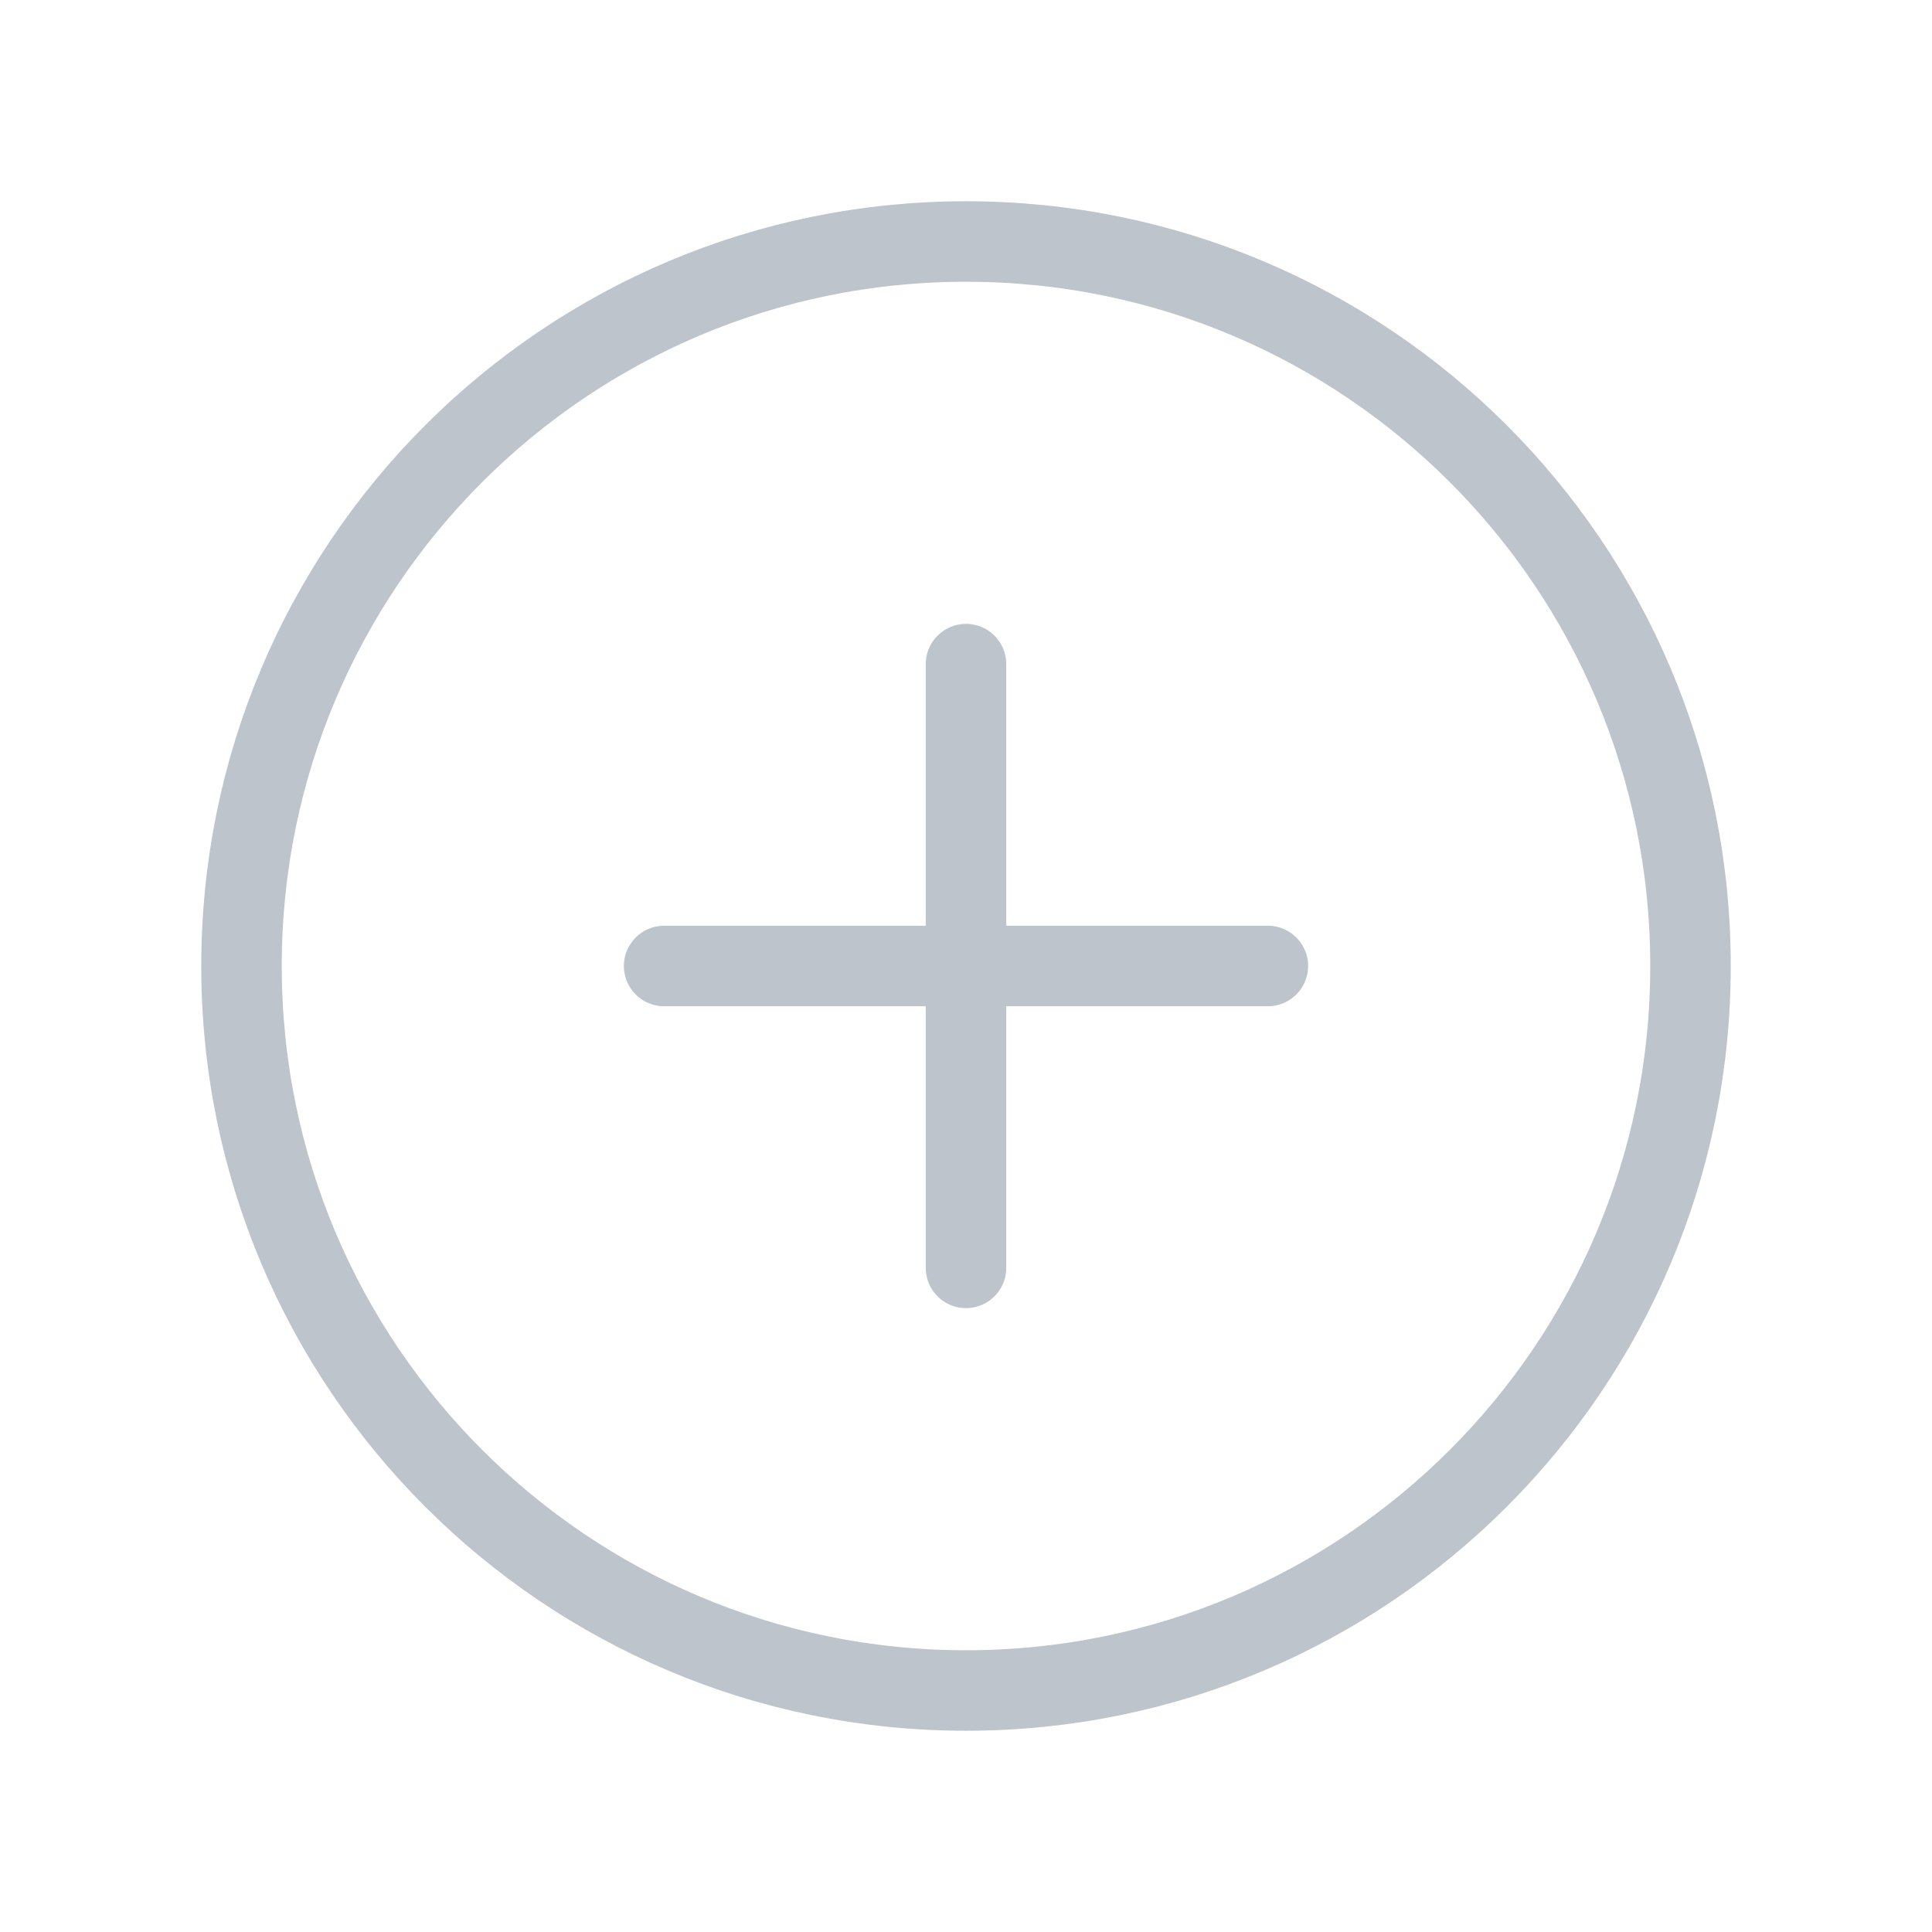
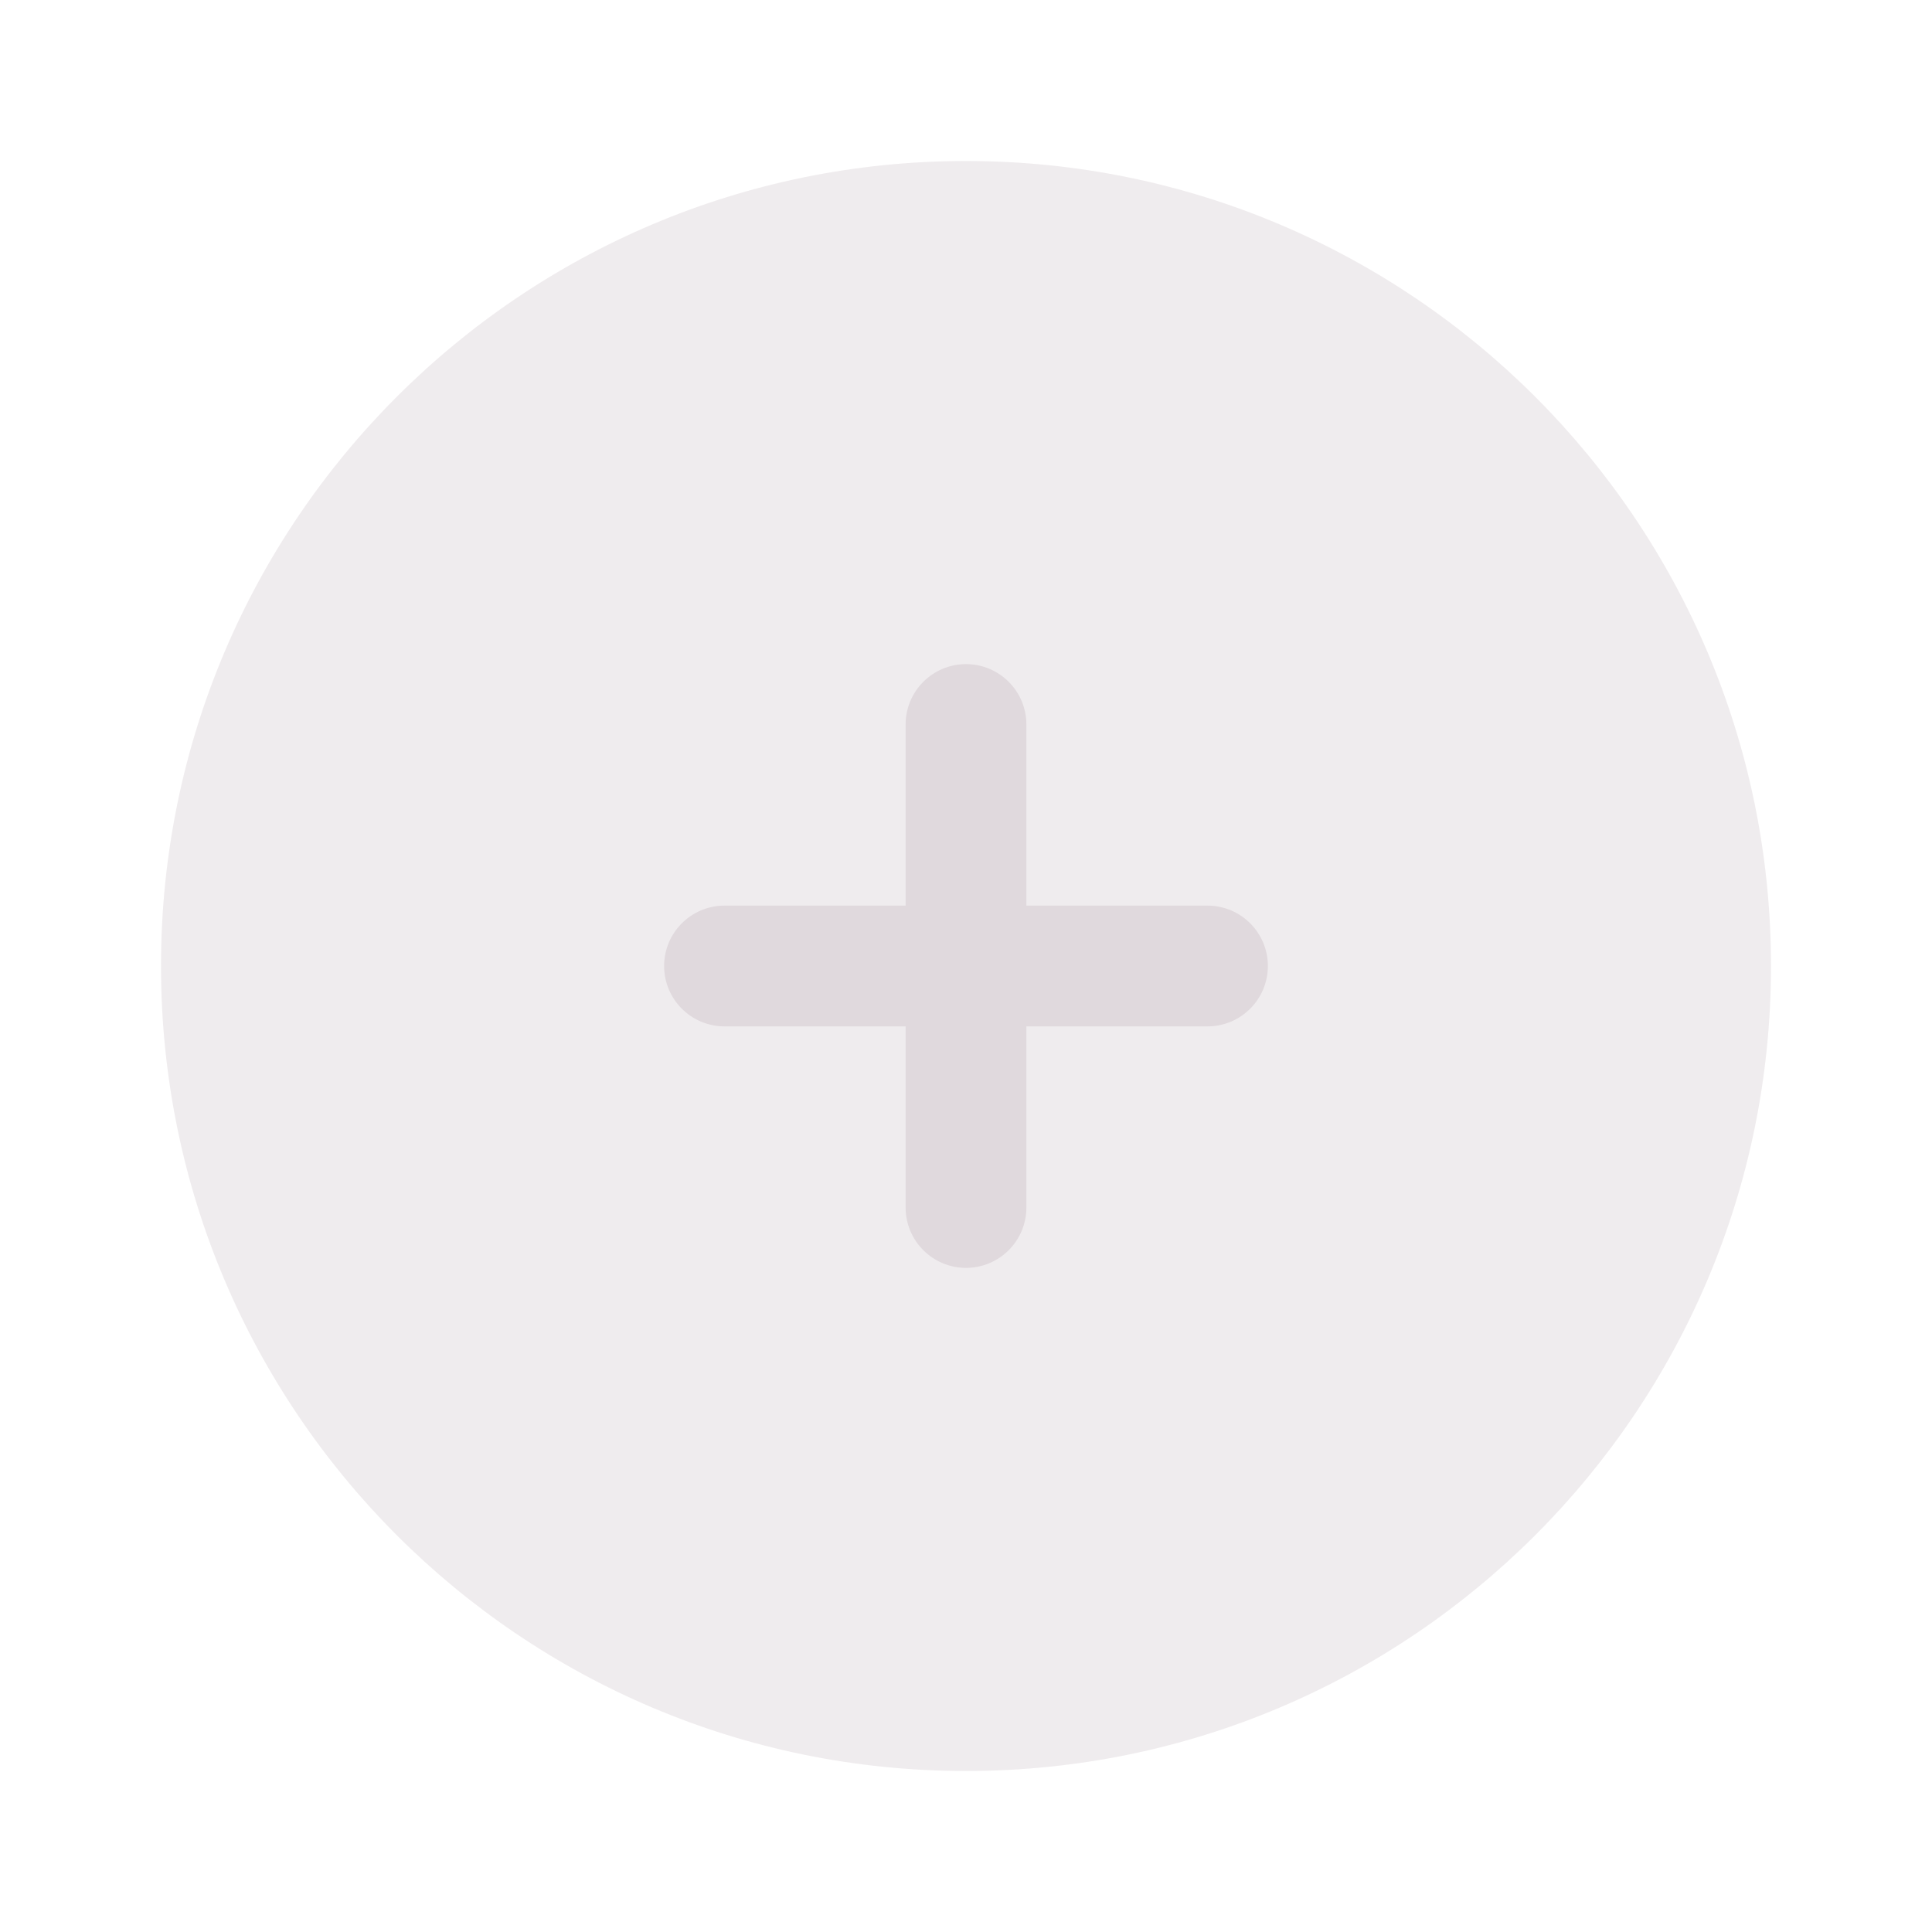
<svg xmlns="http://www.w3.org/2000/svg" width="24" height="24" viewBox="0 0 24 24" fill="none">
-   <path d="M12 21C16.971 21 21 16.971 21 12C21 7.029 16.971 3 12 3C7.029 3 3 7.029 3 12C3 16.971 7.029 21 12 21Z" stroke="#BEC4CB" stroke-linecap="round" stroke-linejoin="round" />
-   <path d="M8.25 12H15.75" stroke="#BEC4CB" stroke-linecap="round" stroke-linejoin="round" />
-   <path d="M12 8.25V15.75" stroke="#BEC4CB" stroke-linecap="round" stroke-linejoin="round" />
+   <path opacity="0.5" d="M22 12C22 17.523 17.523 22 12 22C6.477 22 2 17.523 2 12C2 6.477 6.477 2 12 2C17.523 2 22 6.477 22 12Z" fill="#E0D9DD" />
+   <path d="M12.75 9C12.75 8.586 12.414 8.25 12 8.25C11.586 8.25 11.25 8.586 11.25 9V11.25H9C8.586 11.25 8.25 11.586 8.25 12C8.25 12.414 8.586 12.75 9 12.75H11.25V15C11.25 15.414 11.586 15.75 12 15.75C12.414 15.75 12.75 15.414 12.75 15V12.75H15C15.414 12.75 15.75 12.414 15.75 12C15.75 11.586 15.414 11.25 15 11.25H12.75V9Z" fill="#E0D9DD" />
</svg>
